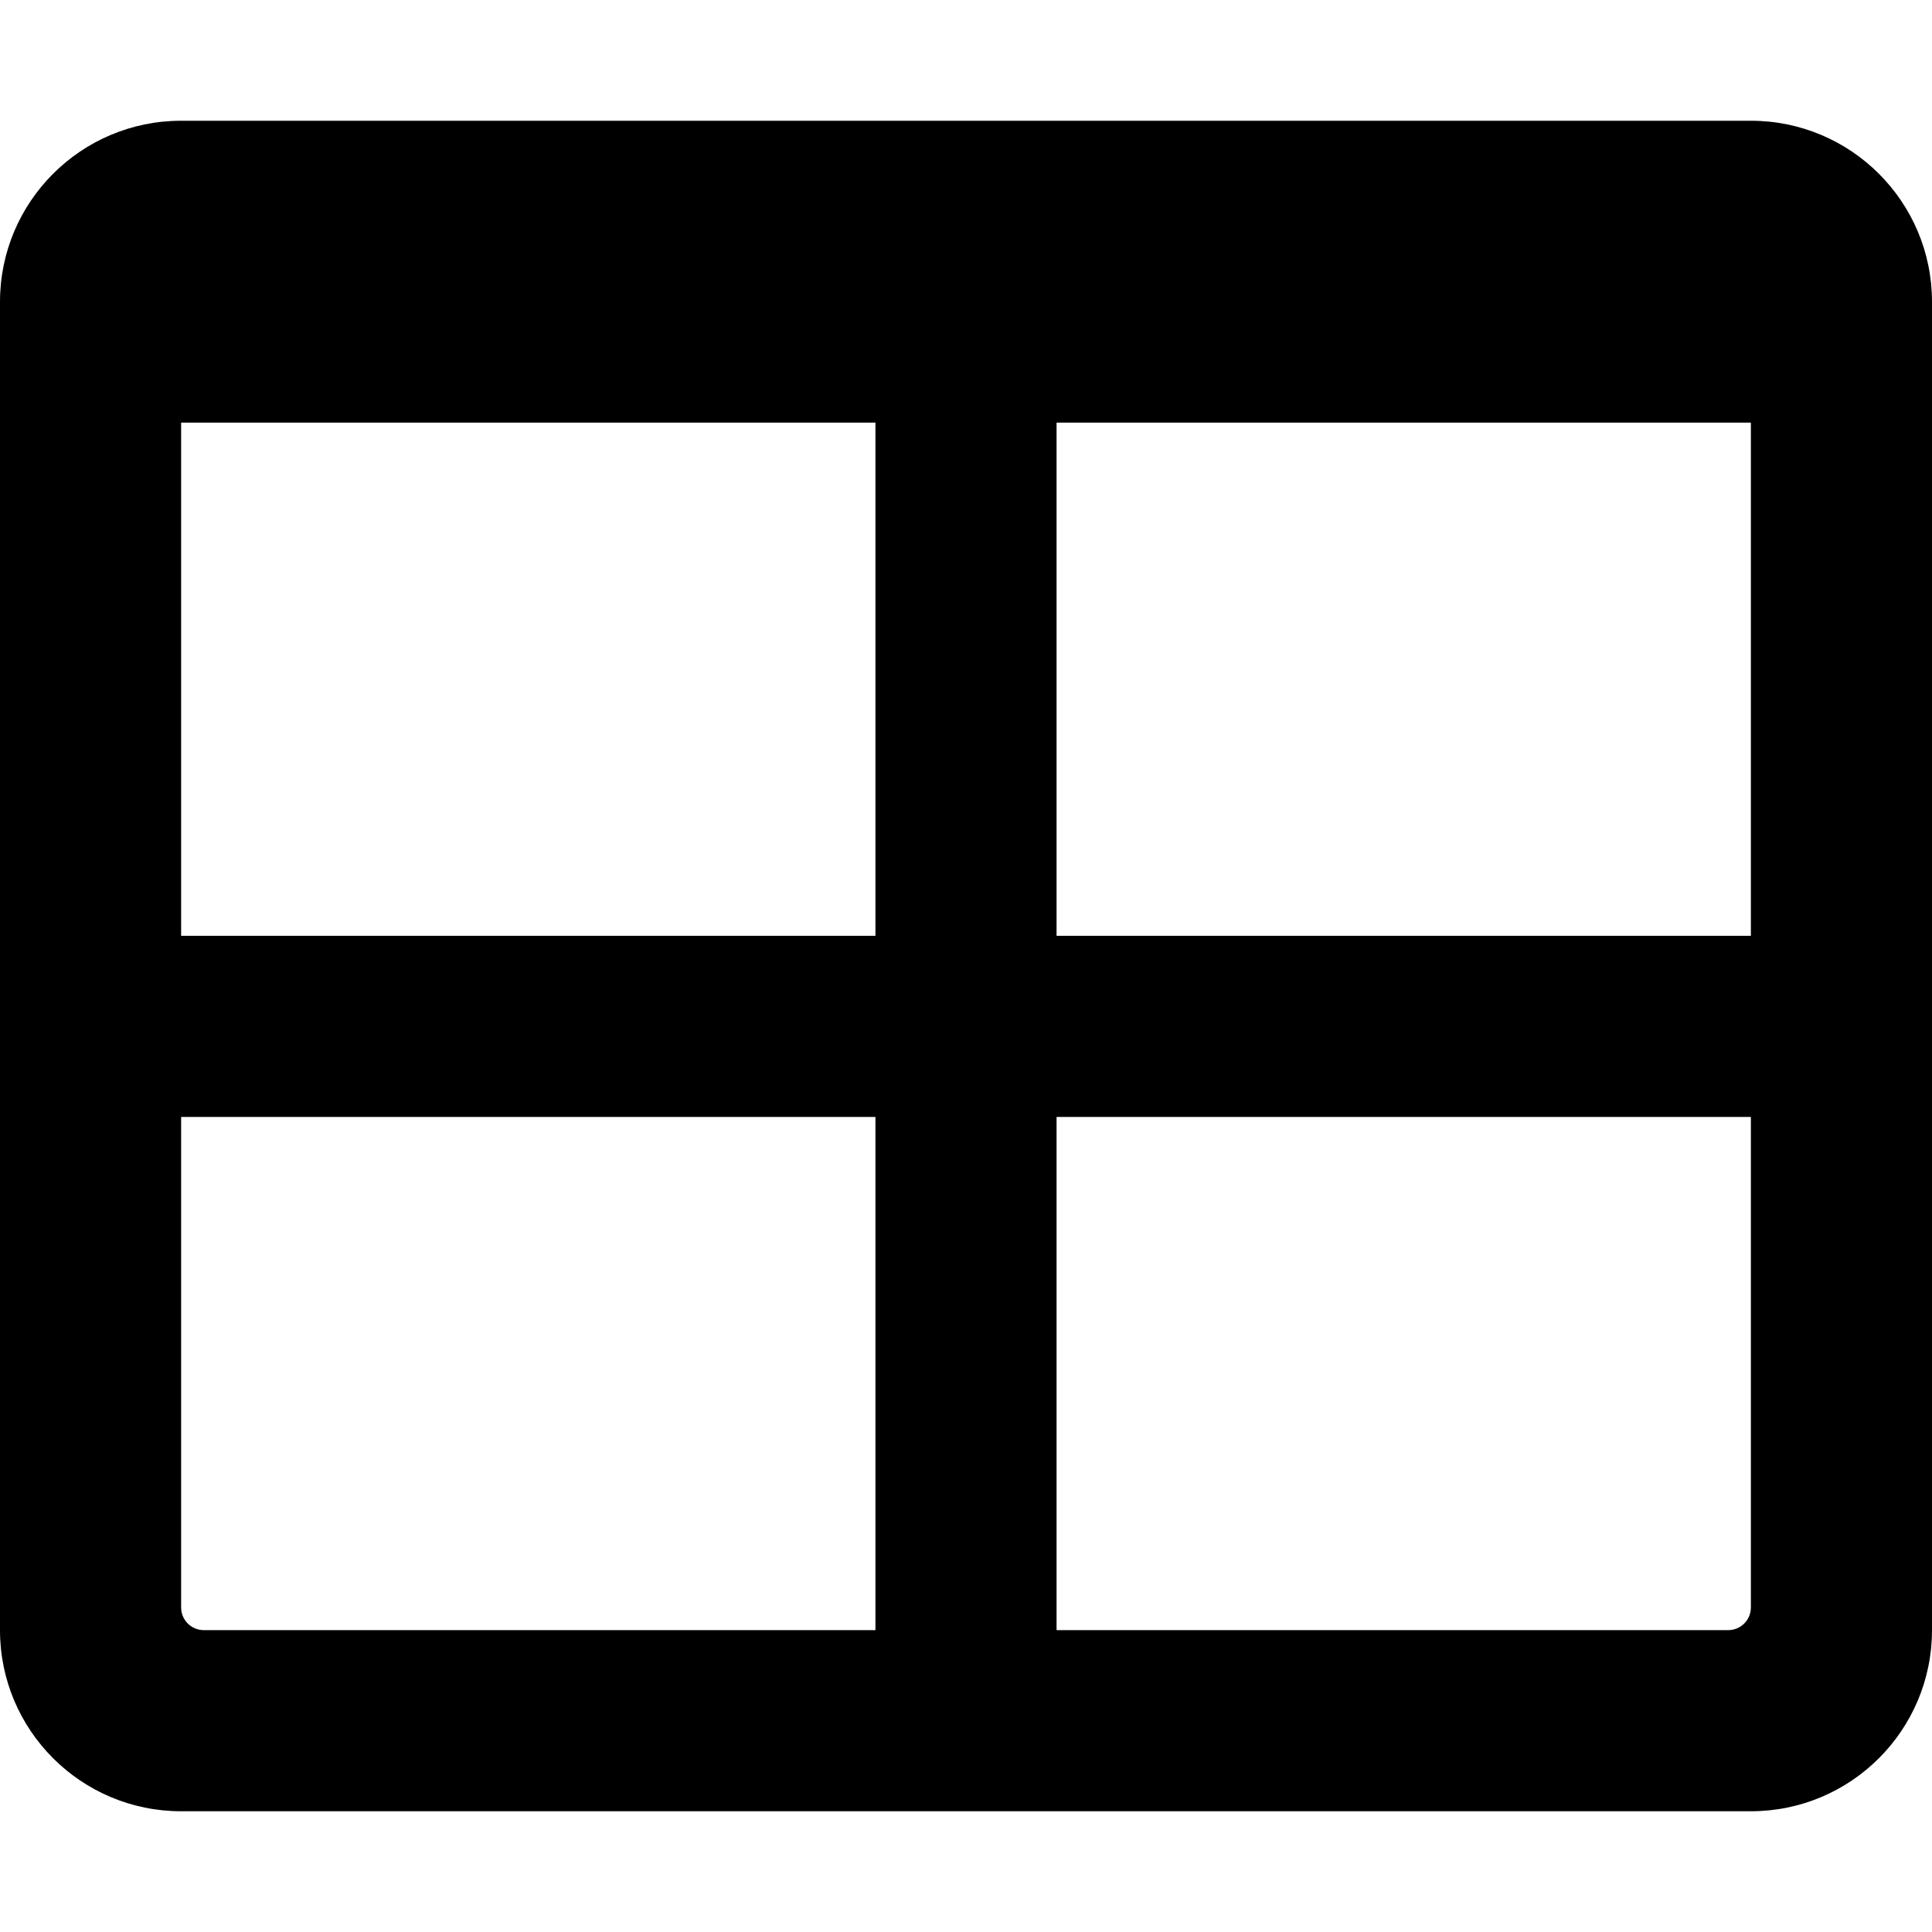
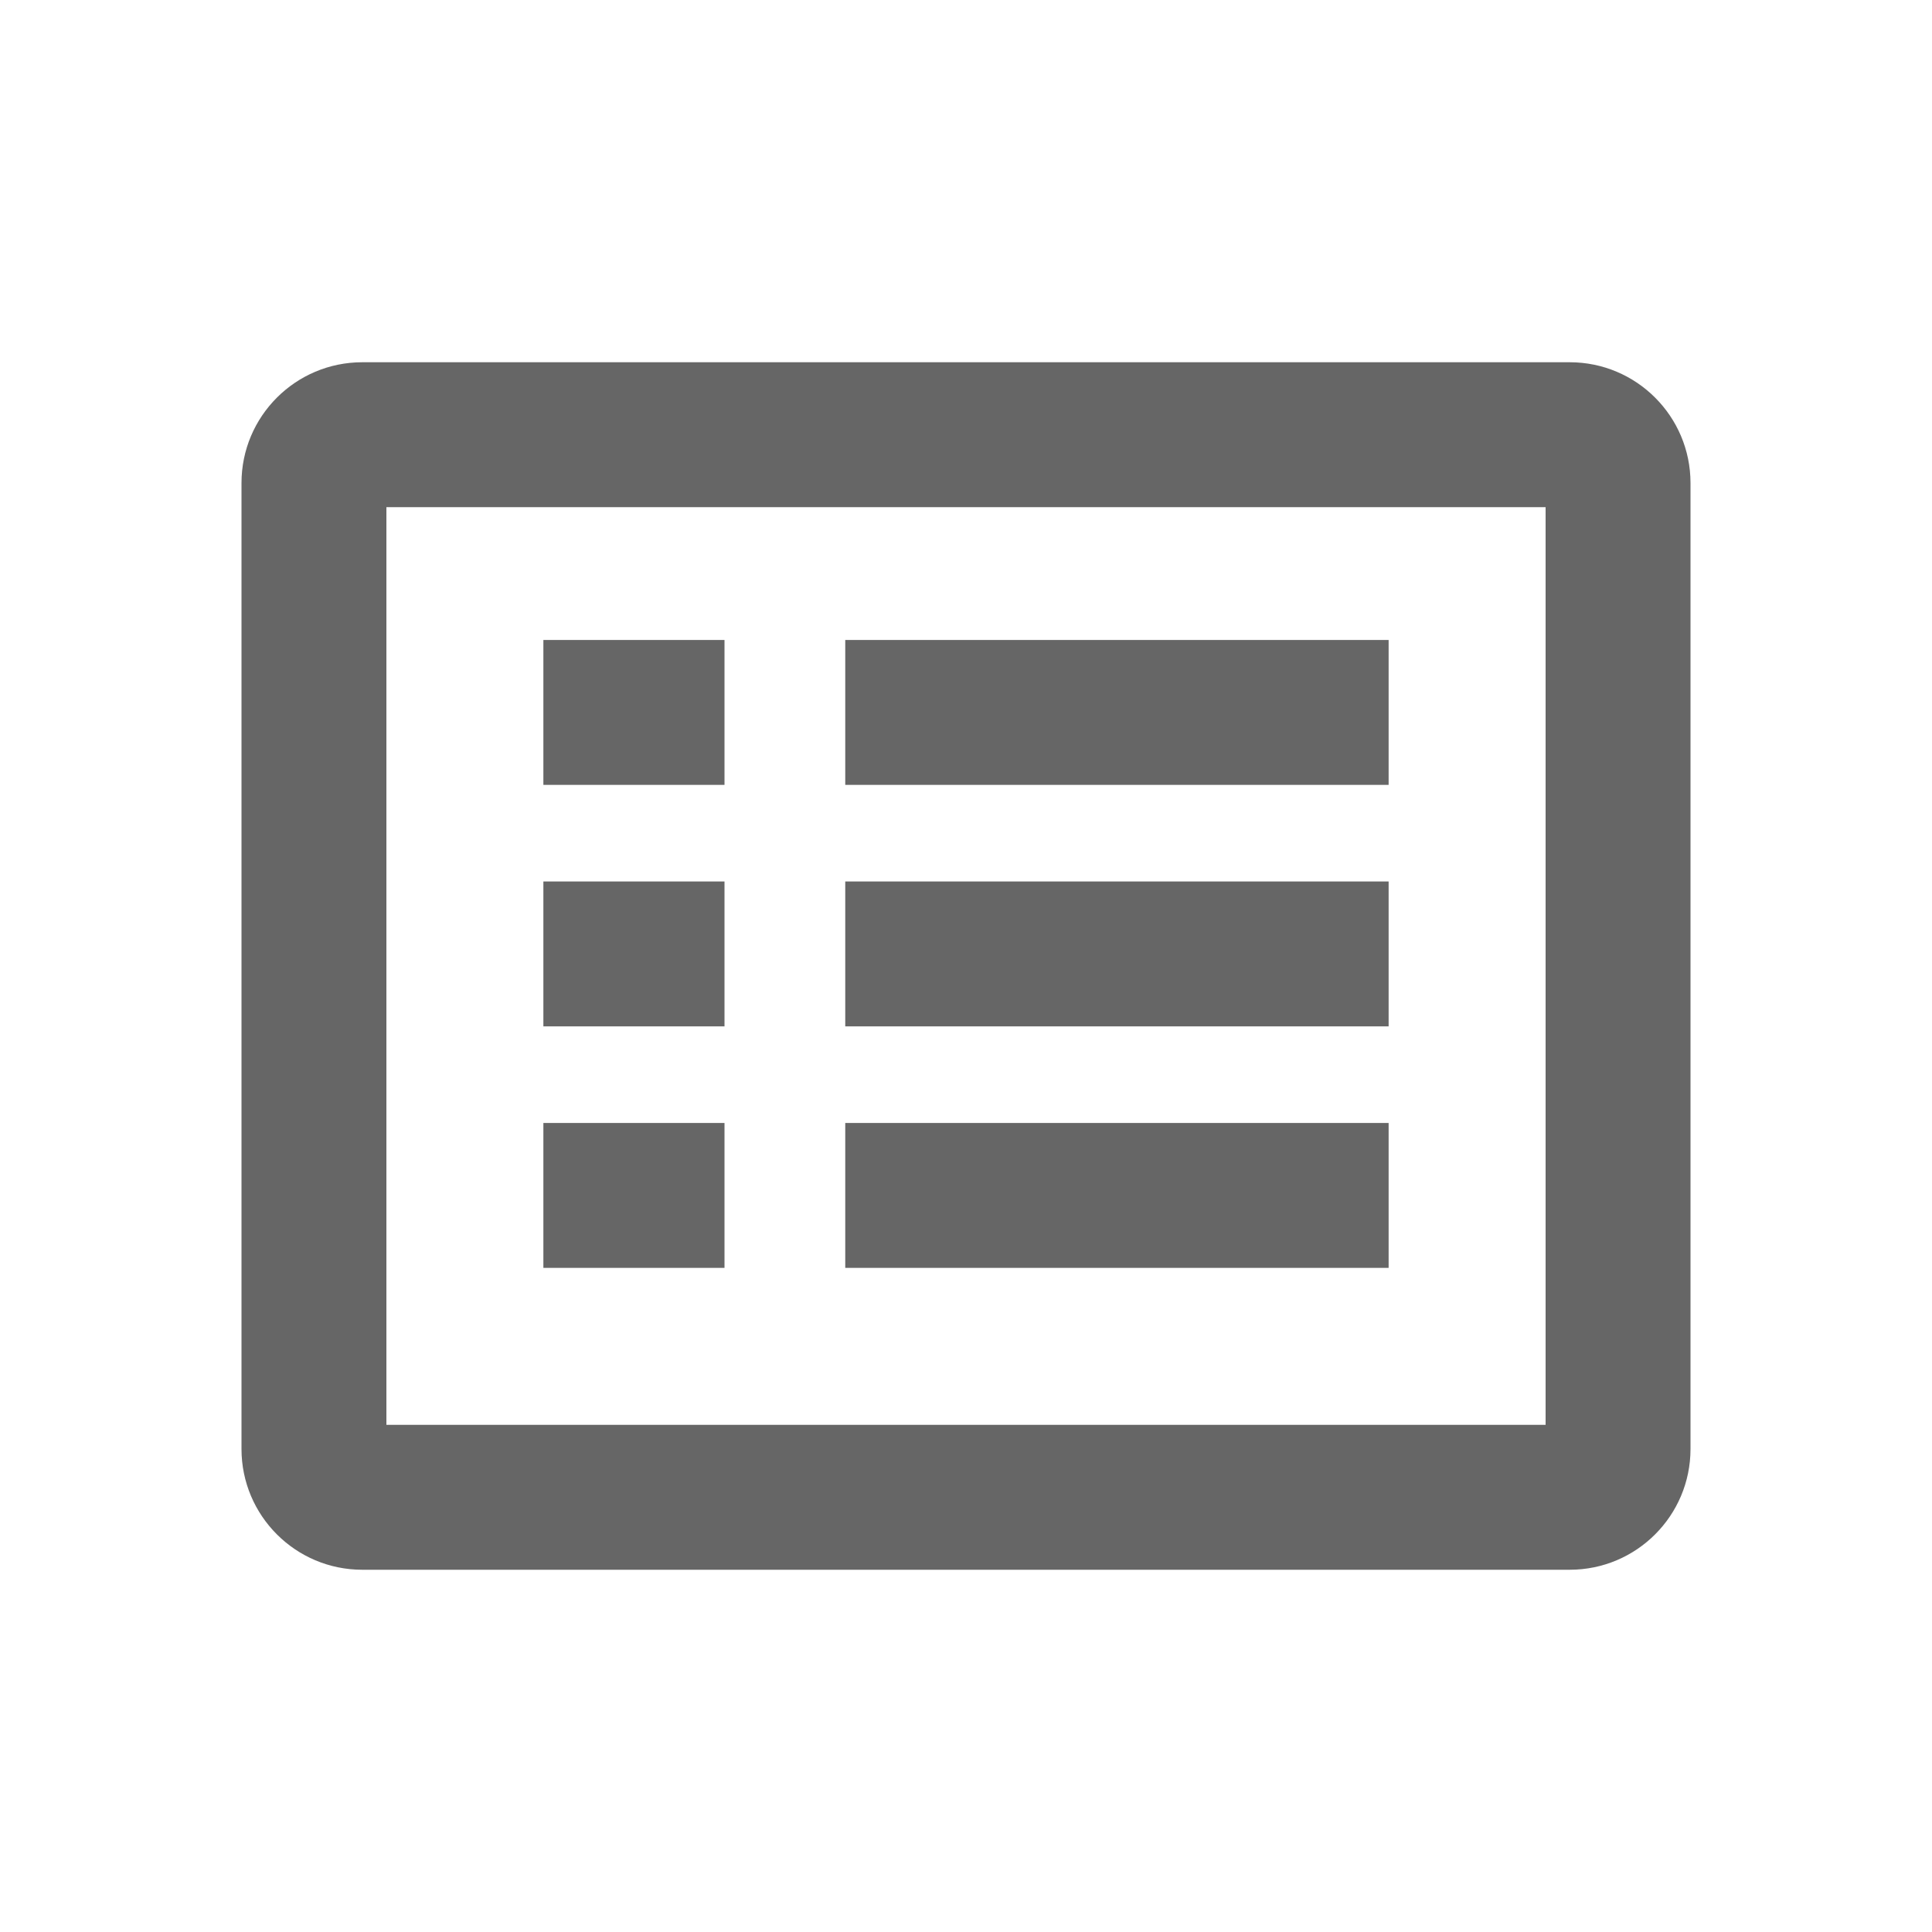
- <svg xmlns="http://www.w3.org/2000/svg" width="16" height="16" viewBox="0 0 512 512" fill="none">
-   <path fill="currentColor" d="M464 32H48C21.49 32 0 53.49 0 80v352c0 26.51 21.49 48 48 48h416c26.51 0 48-21.49 48-48V80c0-26.51-21.49-48-48-48zM232 432H54a6 6 0 0 1-6-6V296h184v136zm0-184H48V112h184v136zm226 184H280V296h184v130a6 6 0 0 1-6 6zm6-184H280V112h184v136z" />
+ <svg xmlns="http://www.w3.org/2000/svg" width="16" height="16" viewBox="0 0 16 16" fill="none">
+   <path d="M4.5 10.5H6V9.3H4.5V10.5Z" fill="#666666" />
+   <path d="M6 8.5H4.5V7.3H6V8.5Z" fill="#666666" />
+   <path d="M6 6.5H4.5V5.3H6V6.5Z" fill="#666666" />
+   <path d="M11.5 6.5H7V5.3H11.5V6.5Z" fill="#666666" />
+   <path d="M7 8.5H11.5V7.3H7V8.5Z" fill="#666666" />
+   <path d="M11.5 10.5H7V9.3H11.5V10.5Z" fill="#666666" />
+   <path fill-rule="evenodd" clip-rule="evenodd" d="M2 4C2 3.448 2.448 3 3 3H13C13.552 3 14 3.448 14 4V12C14 12.552 13.552 13 13 13H3C2.448 13 2 12.552 2 12V4ZM3.2 11.8V4.2H12.8V11.8H3.2Z" fill="#666666" />
</svg>
